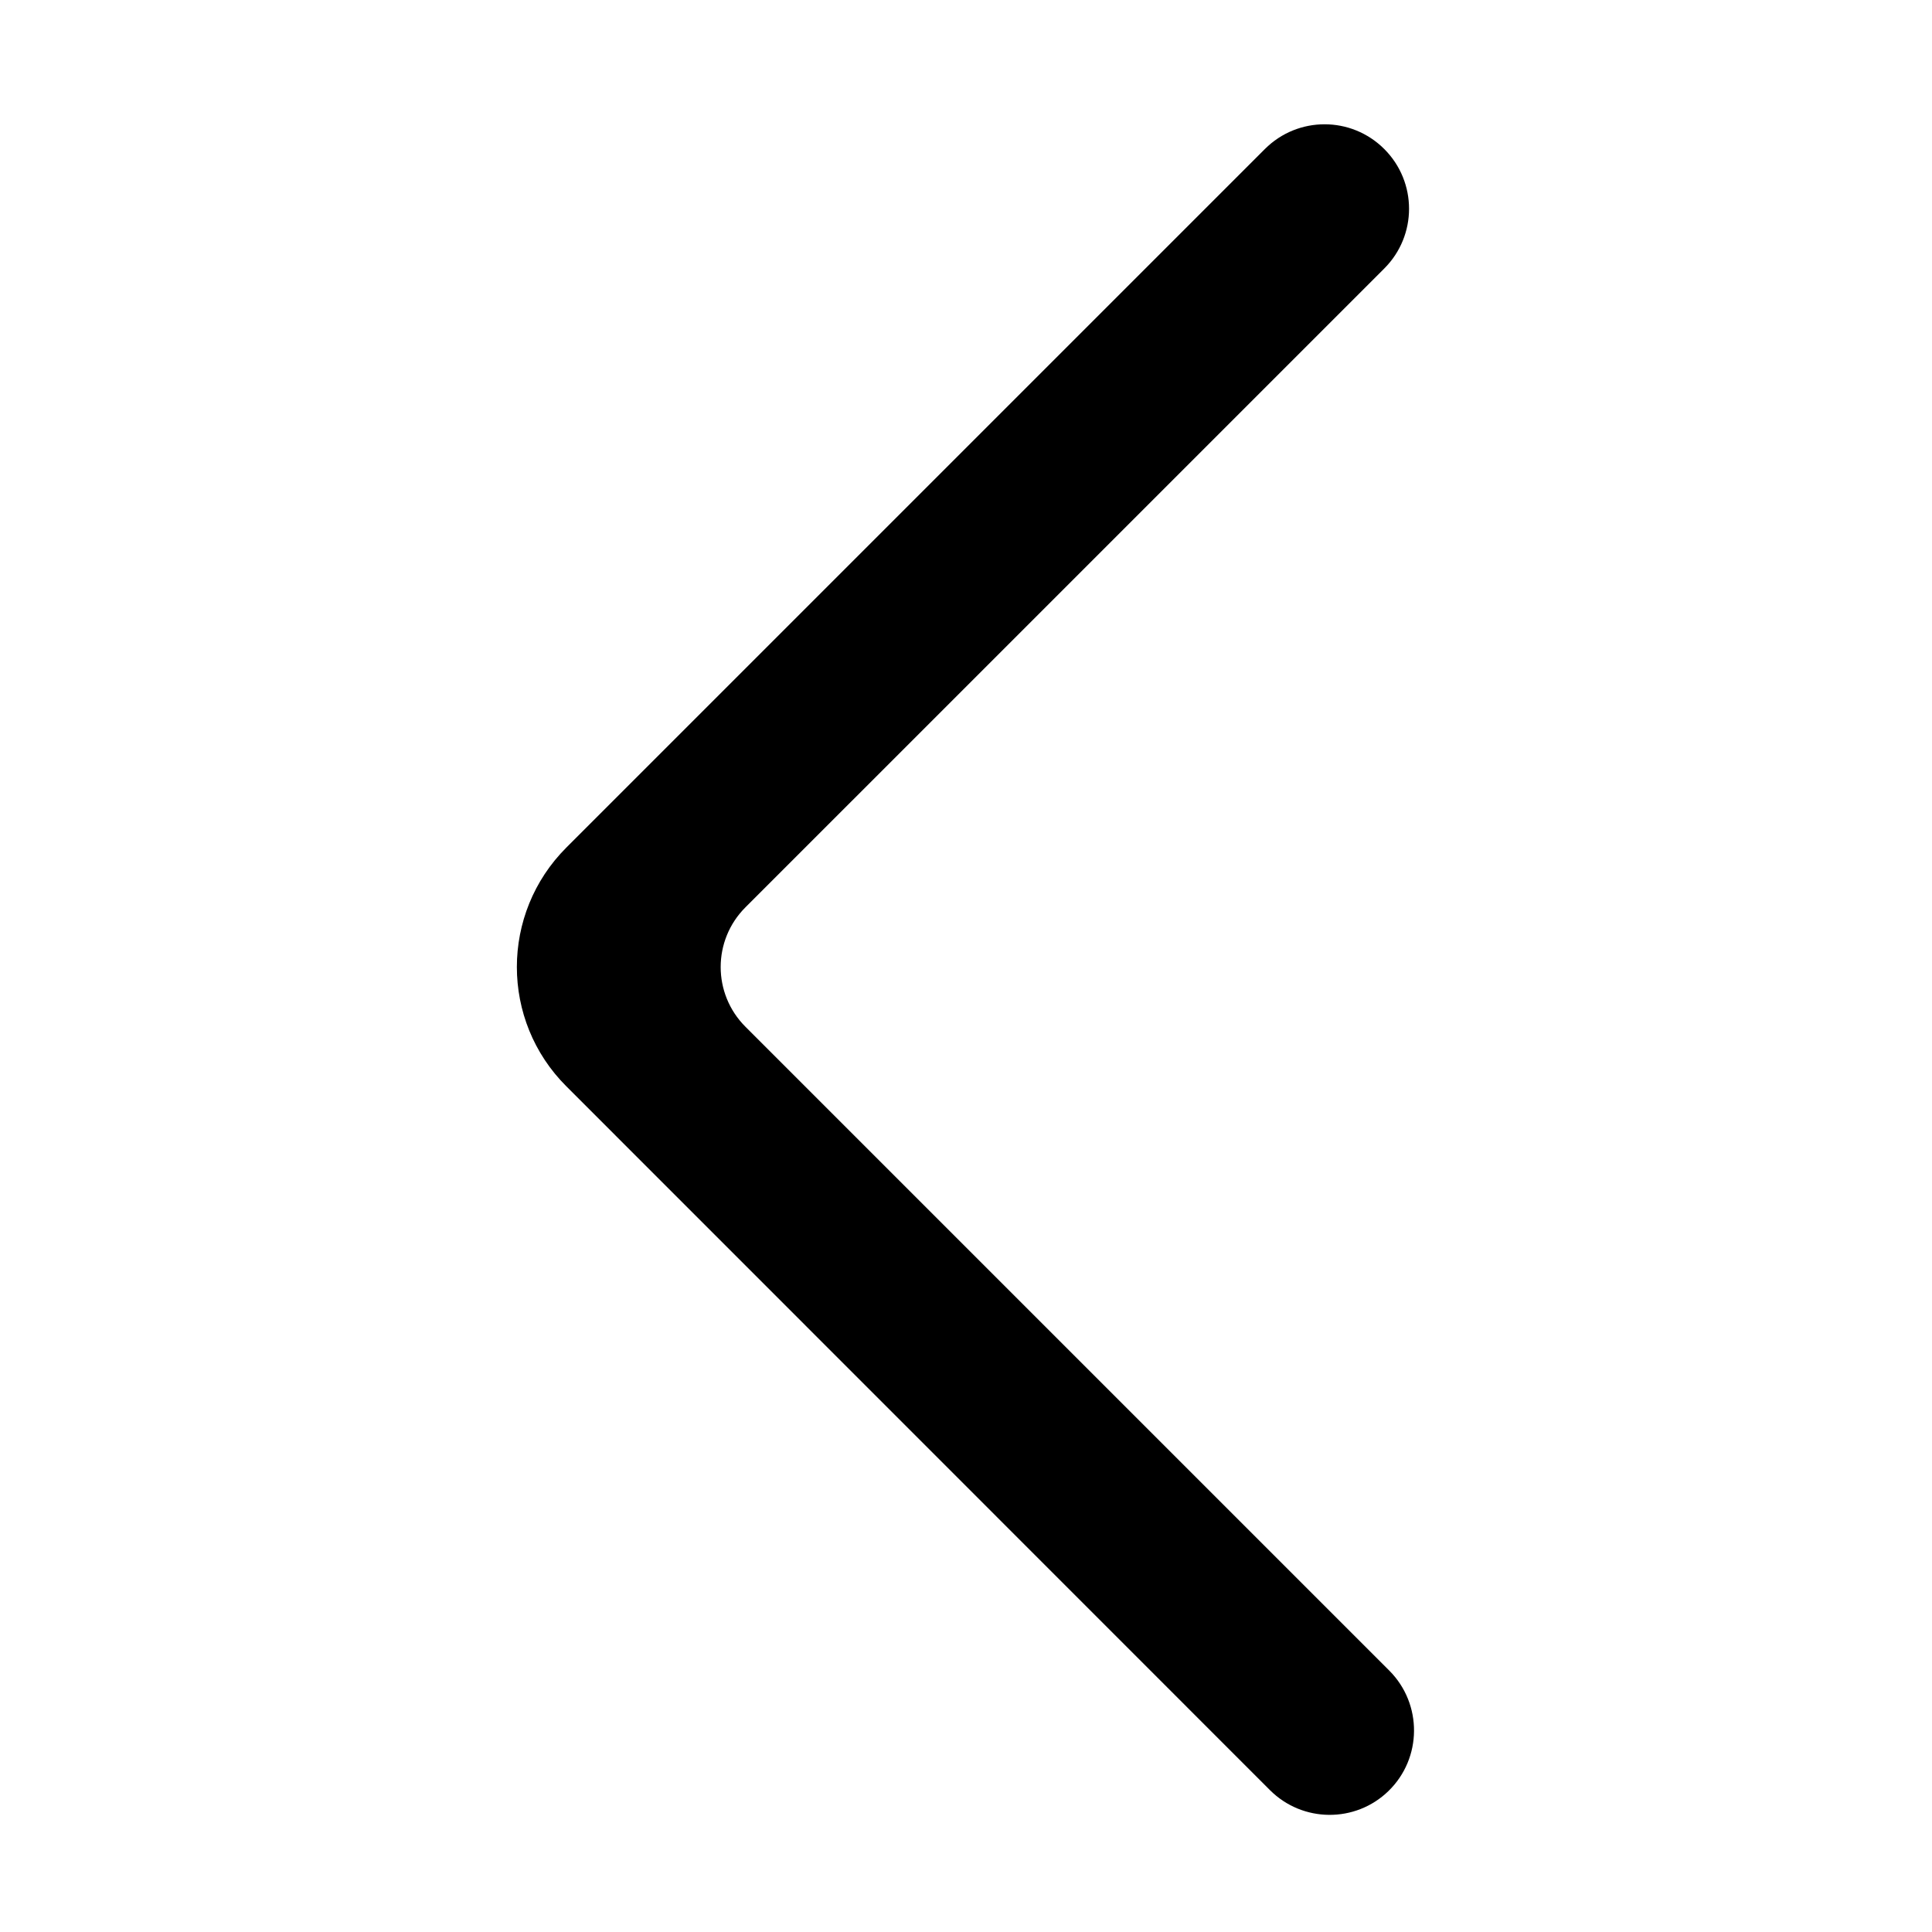
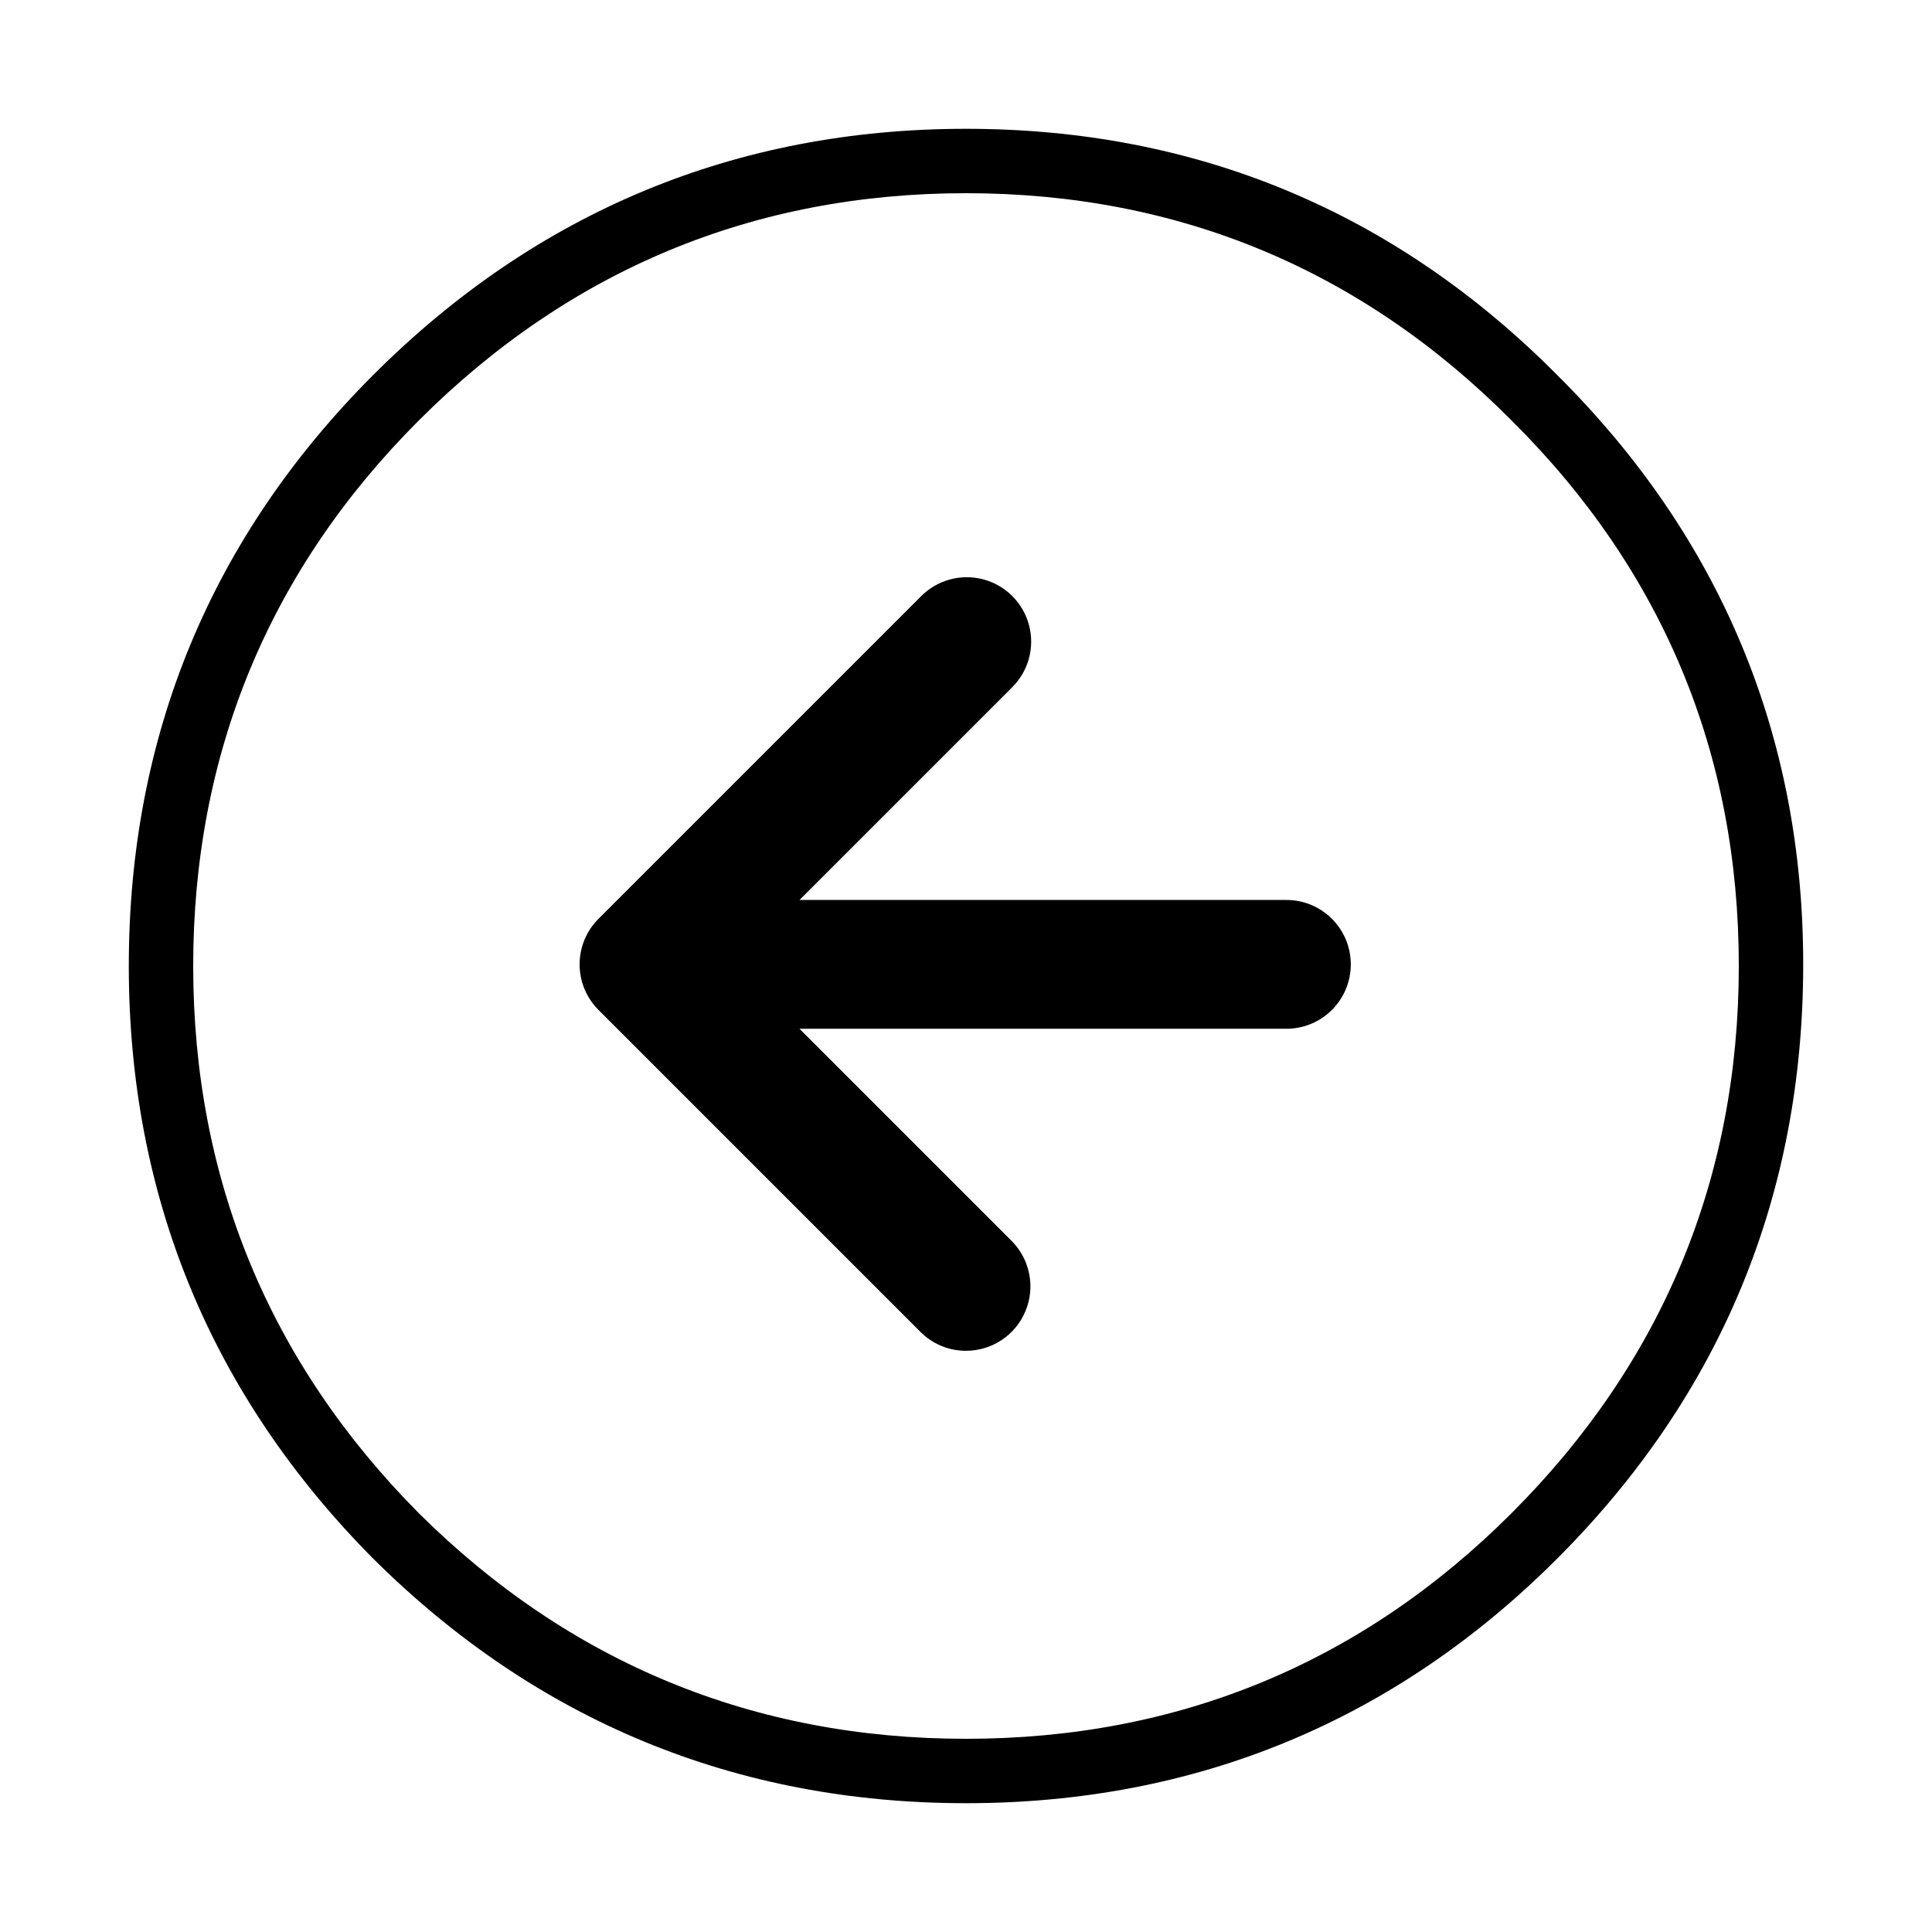
- <svg xmlns="http://www.w3.org/2000/svg" t="1580997351461" class="icon" viewBox="0 0 1024 1024" version="1.1" p-id="600" width="200" height="200">
+ <svg xmlns="http://www.w3.org/2000/svg" t="1584313392418" class="icon" viewBox="0 0 1024 1024" version="1.1" p-id="2764" width="200" height="200">
  <defs>
    <style type="text/css" />
  </defs>
-   <path d="M733.7 79c-17.5-17.5-45.8-17.5-63.3 0l-370.2 370.2c-35 35-35 91.7-1e-8 126.6l372.9 373c17.3 17.3 45.3 17.5 62.8 0.5 17.9-17.4 18.1-46.1 0.5-63.8l-341.3-341.3c-17.5-17.5-17.5-45.8-1e-8-63.3L733.7 142.3c17.5-17.5 17.5-45.8 1e-8-63.3z" p-id="601" />
+   <path d="M512 955.733c-121.873 0-227.55-43.588-314.112-129.536C111.855 739.533 68.267 633.873 68.267 512c0-121.89 43.605-227.294 129.587-313.293C284.416 112.145 390.11 68.267 512 68.267c121.924 0 227.328 43.895 313.327 130.492C911.838 284.672 955.733 389.803 955.733 511.147c0 122.726-43.878 228.437-130.441 314.999C739.294 912.128 633.89 955.733 512 955.733z m0-853.333c-112.503 0-210.091 40.533-290.014 120.439C142.626 302.217 102.4 399.497 102.4 512c0 112.521 40.243 210.125 119.62 290.065C301.875 881.357 399.462 921.6 512 921.6c112.521 0 209.801-40.226 289.161-119.586C881.084 722.091 921.6 624.521 921.6 512c0-112.777-40.499-209.766-120.405-289.109C721.766 142.916 624.486 102.4 512 102.4z" p-id="2765" />
+   <path d="M512 715.947a33.963 33.963 0 0 1-24.132-10.001l-170.667-170.667-0.034-0.034s0-0.051-0.034-0.034v-0.017l-0.051-0.051a34.099 34.099 0 0 1 0.324-48.333l170.479-170.479a34.133 34.133 0 1 1 48.265 48.265l-112.384 112.401h258.048a34.133 34.133 0 0 1 0 68.267H423.748l112.384 112.401A34.133 34.133 0 0 1 512 715.947z" p-id="2766" />
</svg>
